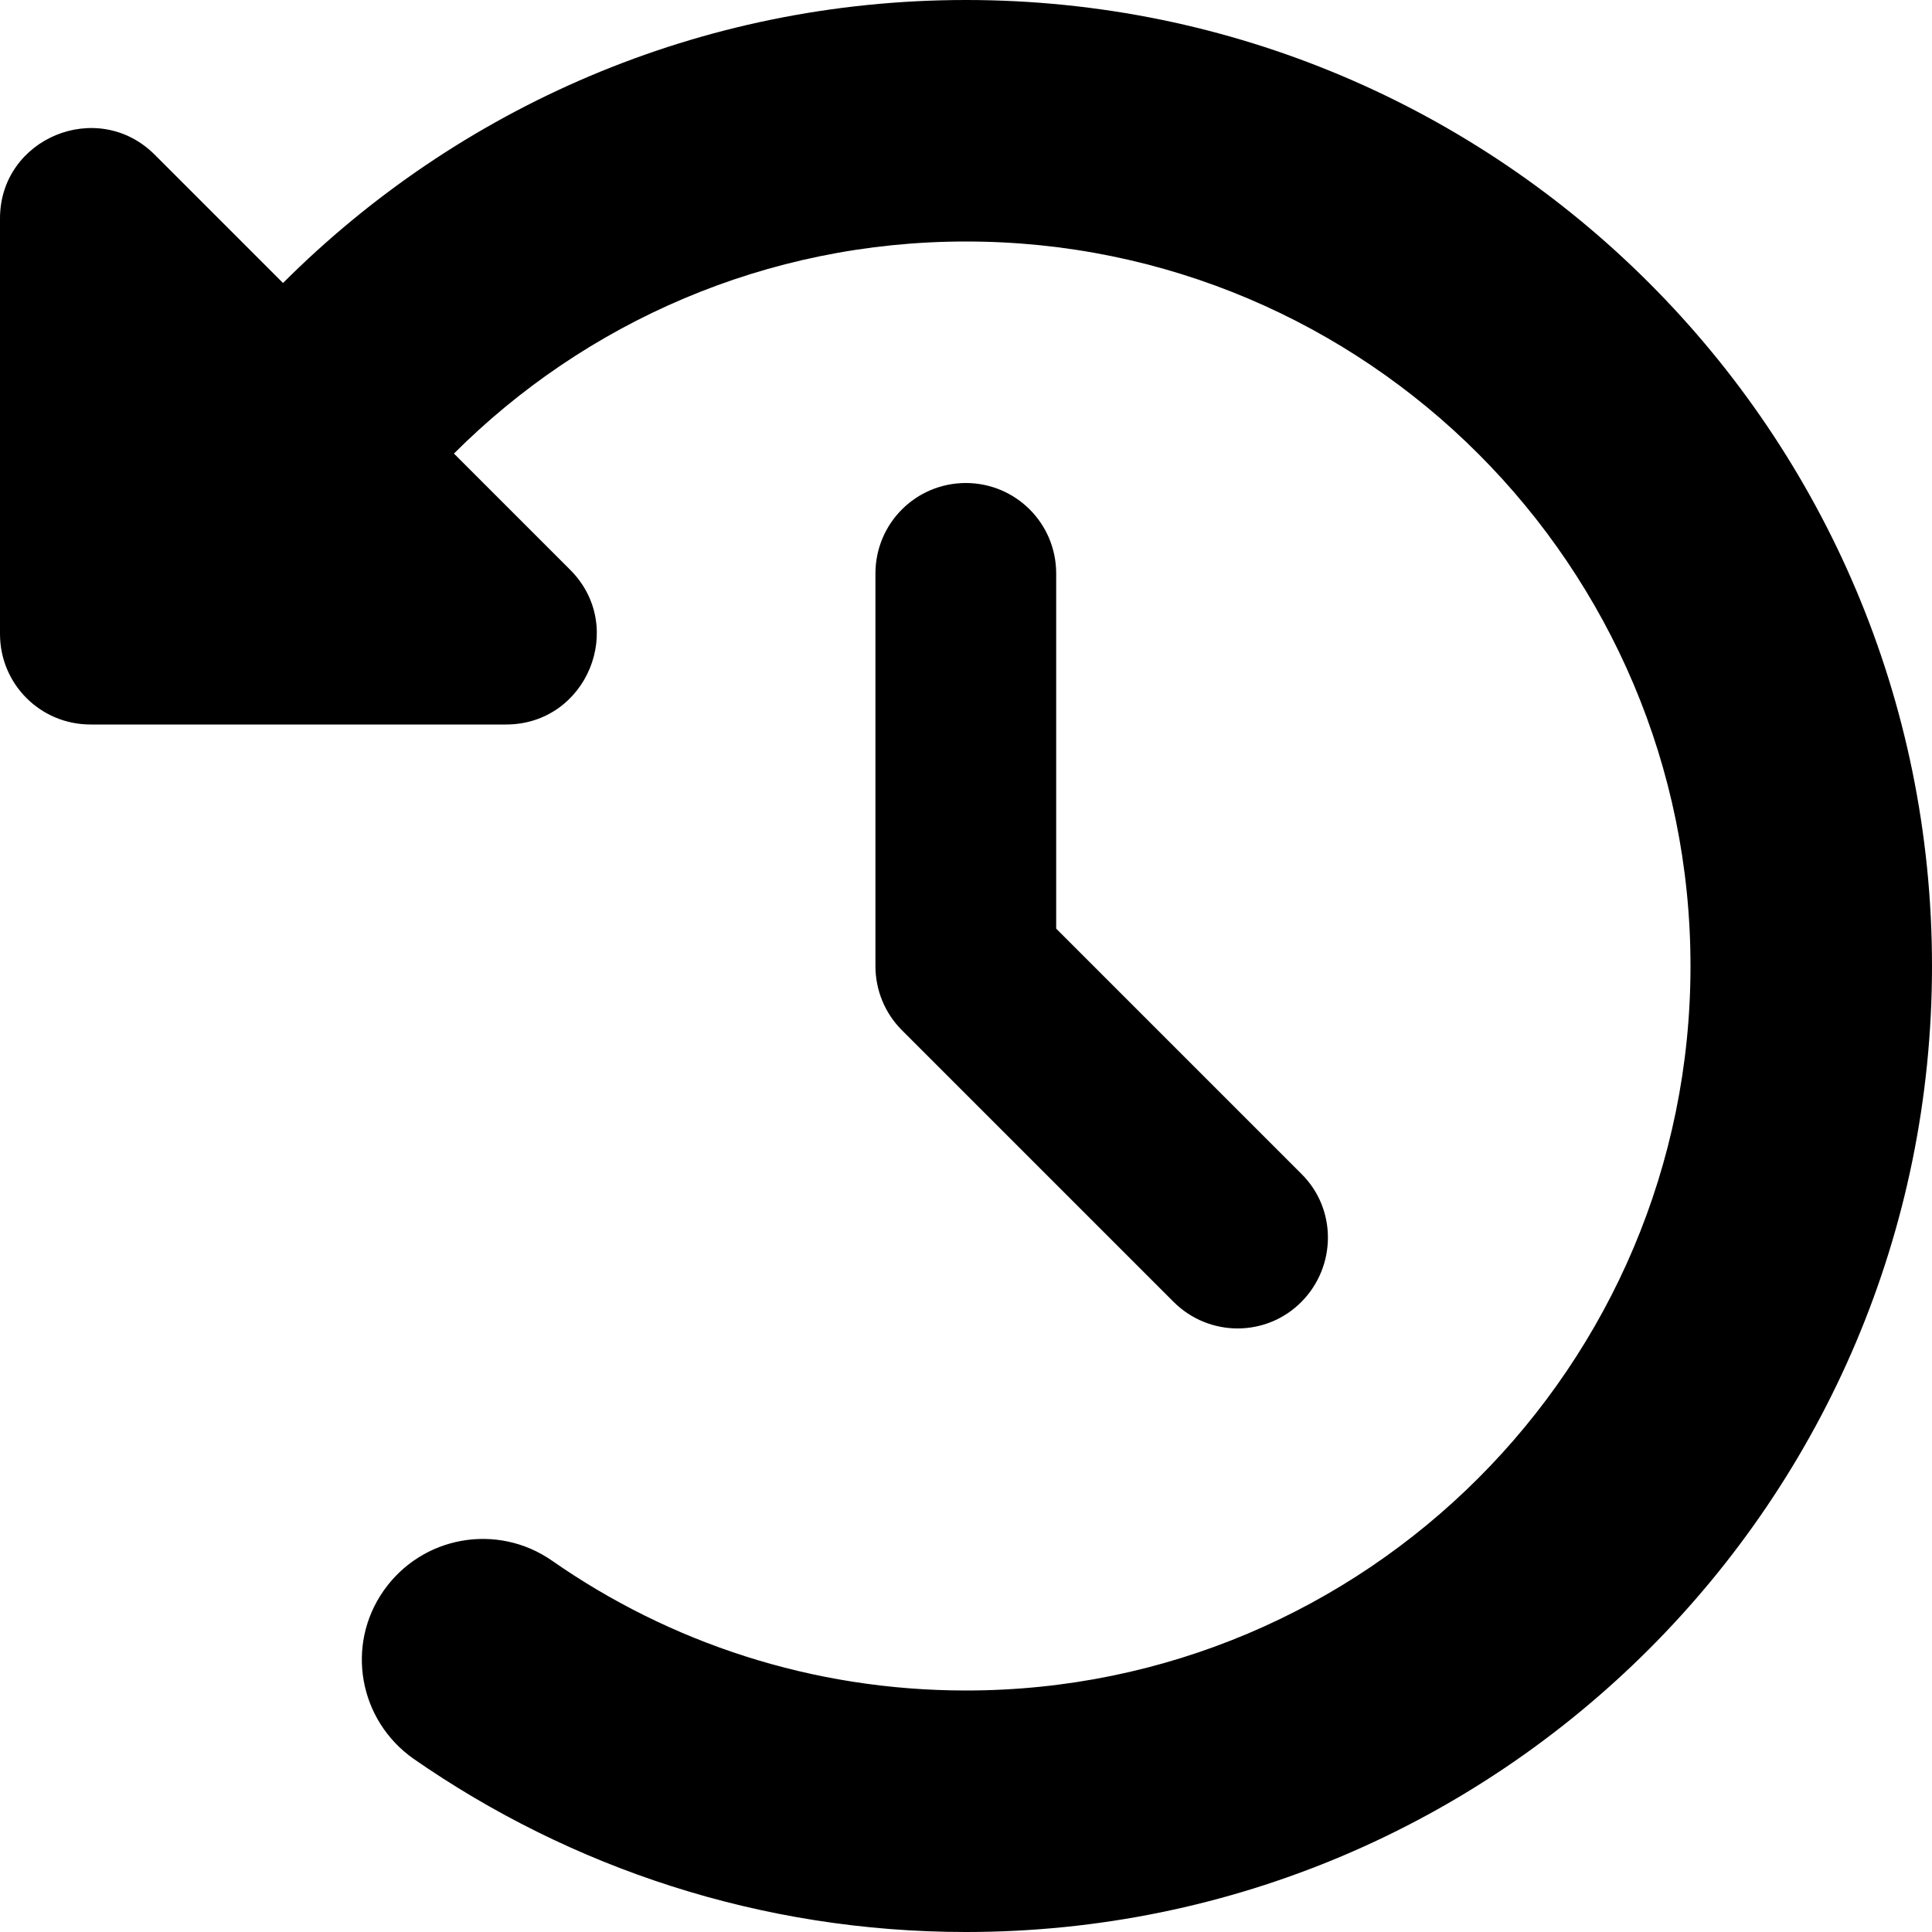
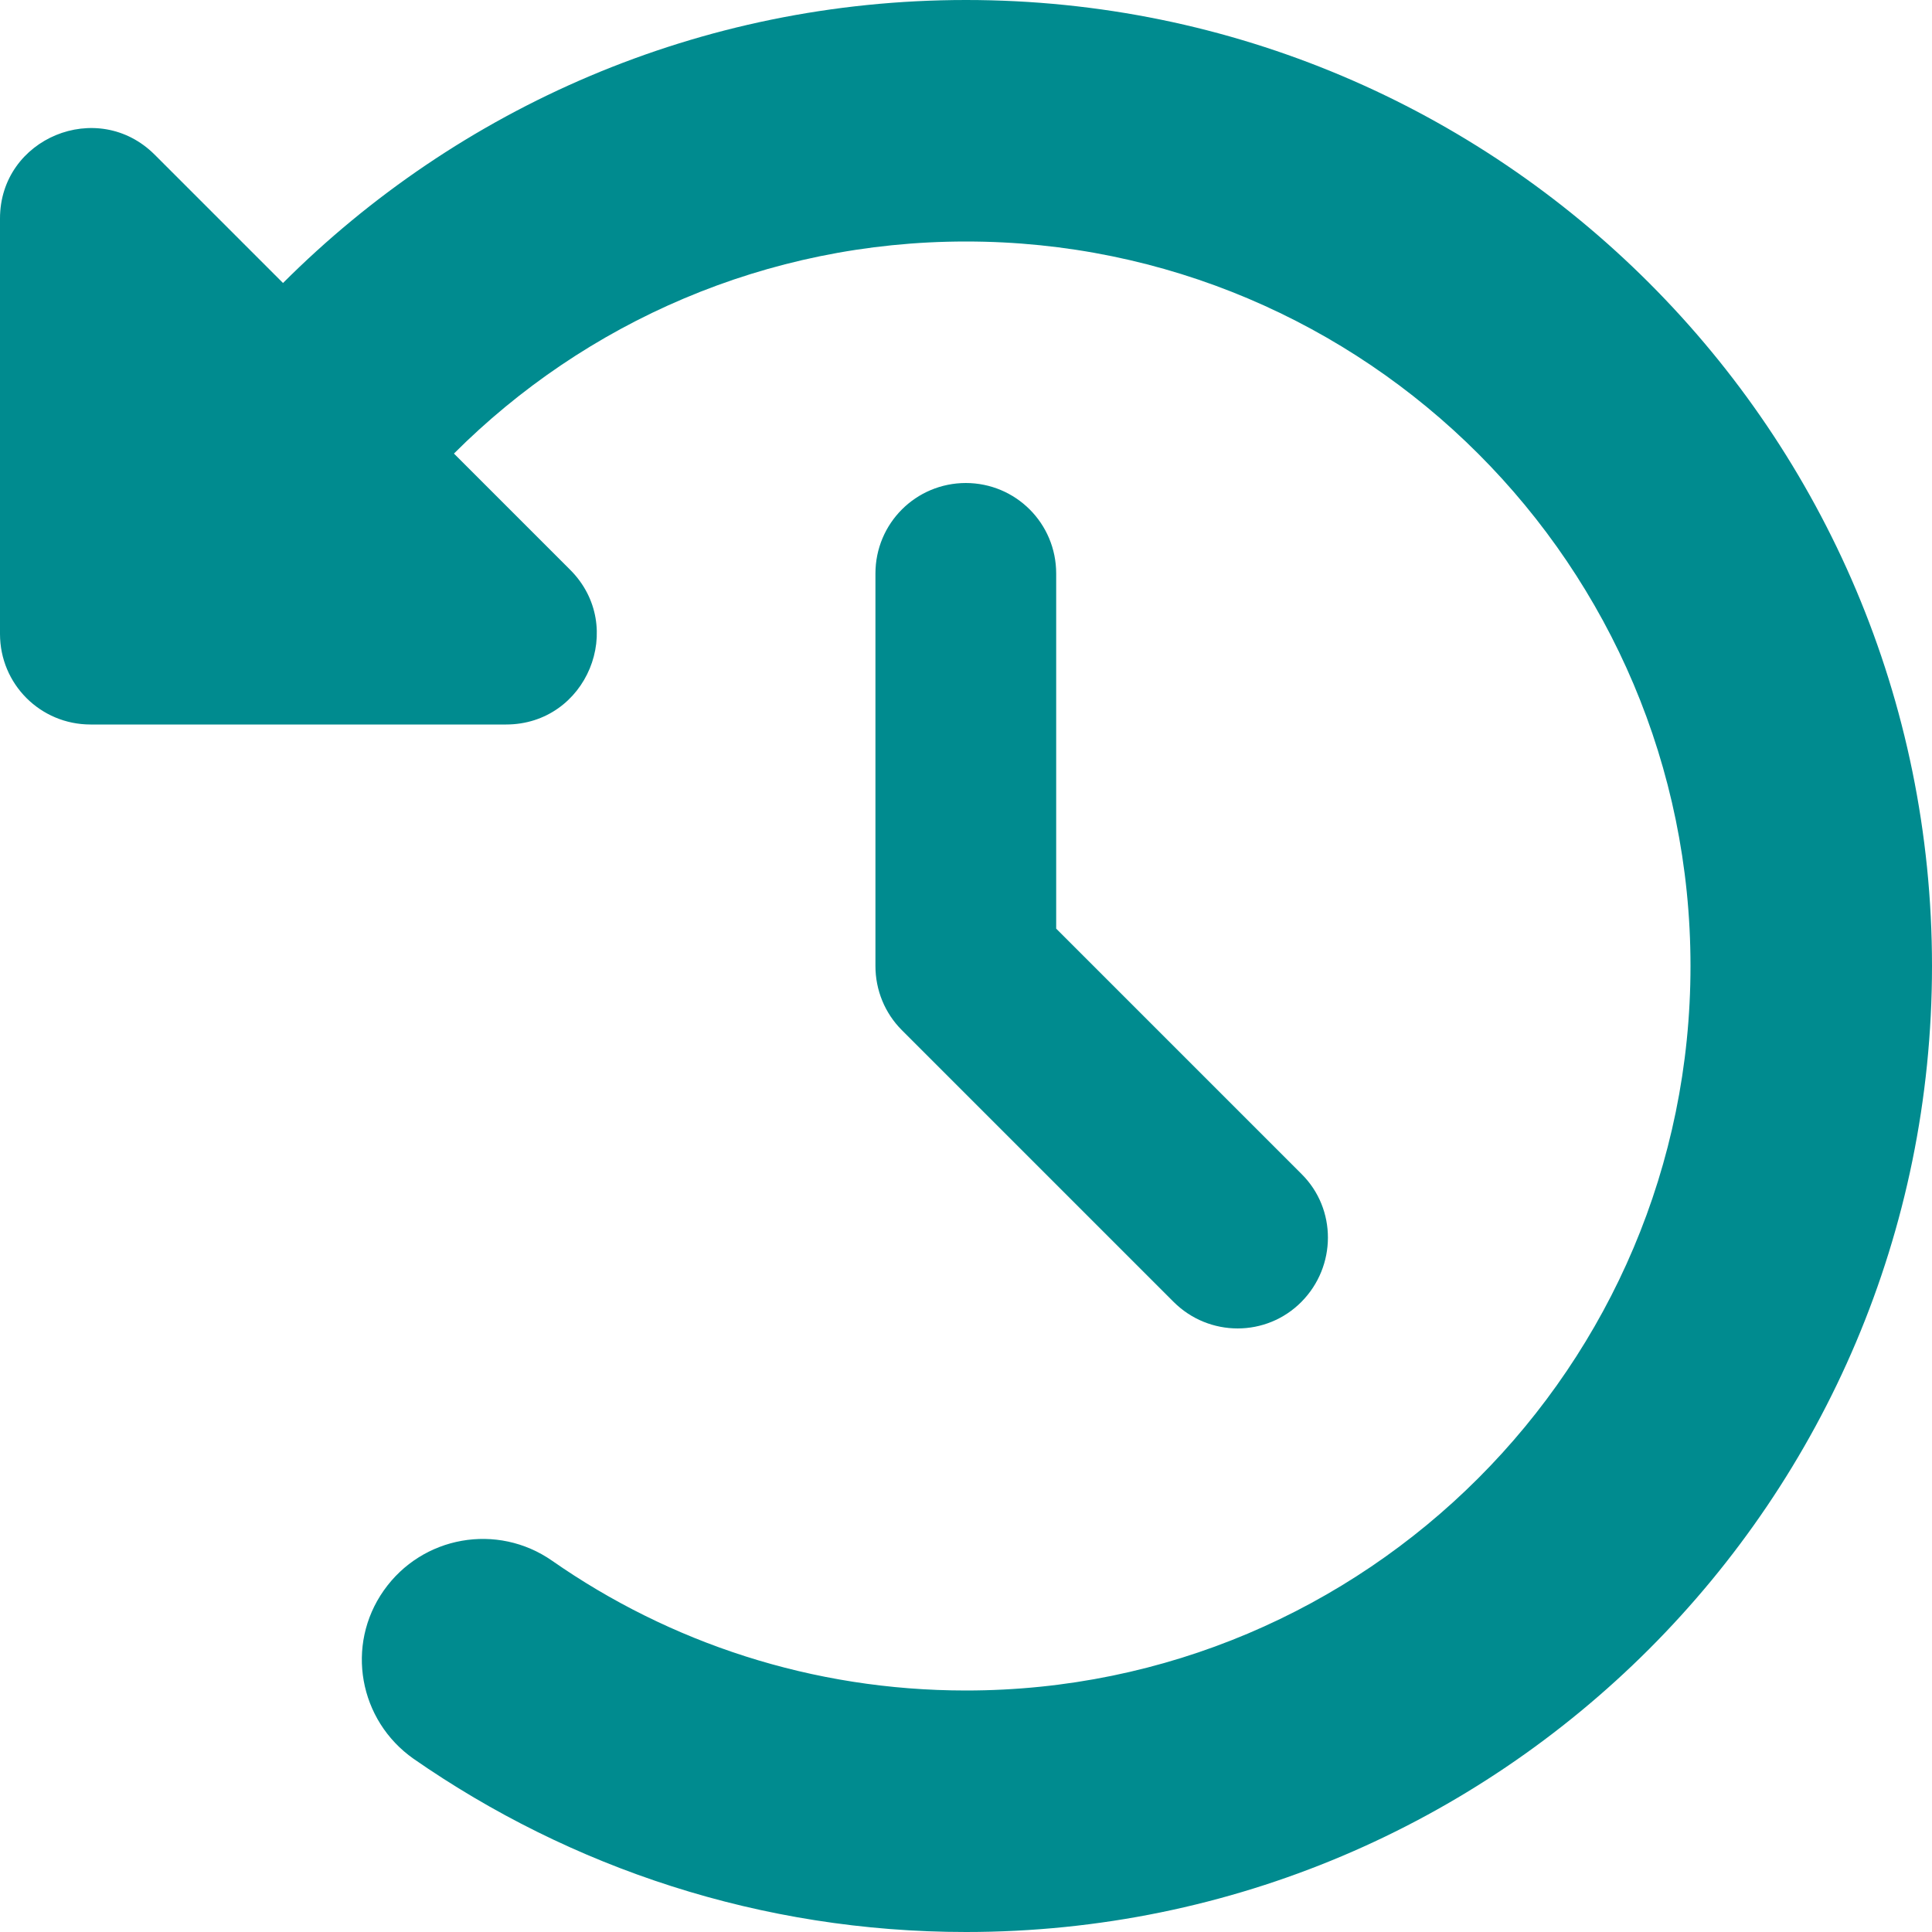
- <svg xmlns="http://www.w3.org/2000/svg" viewBox="0 0 512 512">
+ <svg xmlns="http://www.w3.org/2000/svg" fill="#008B8F" viewBox="0 0 512 512">
  <path d="M75 75L41 41C25.9 25.9 0 36.6 0 57.9V168c0 13.3 10.7 24 24 24H134.1c21.4 0 32.1-25.9 17-41l-30.8-30.8C155 85.5 203 64 256 64c106 0 192 86 192 192s-86 192-192 192c-40.8 0-78.6-12.7-109.7-34.4c-14.5-10.1-34.4-6.6-44.6 7.9s-6.6 34.4 7.9 44.6C151.2 495 201.7 512 256 512c141.4 0 256-114.6 256-256S397.4 0 256 0C185.3 0 121.3 28.7 75 75zm181 53c-13.3 0-24 10.7-24 24V256c0 6.4 2.5 12.5 7 17l72 72c9.4 9.4 24.6 9.4 33.9 0s9.4-24.6 0-33.9l-65-65V152c0-13.3-10.7-24-24-24z" />
</svg>
